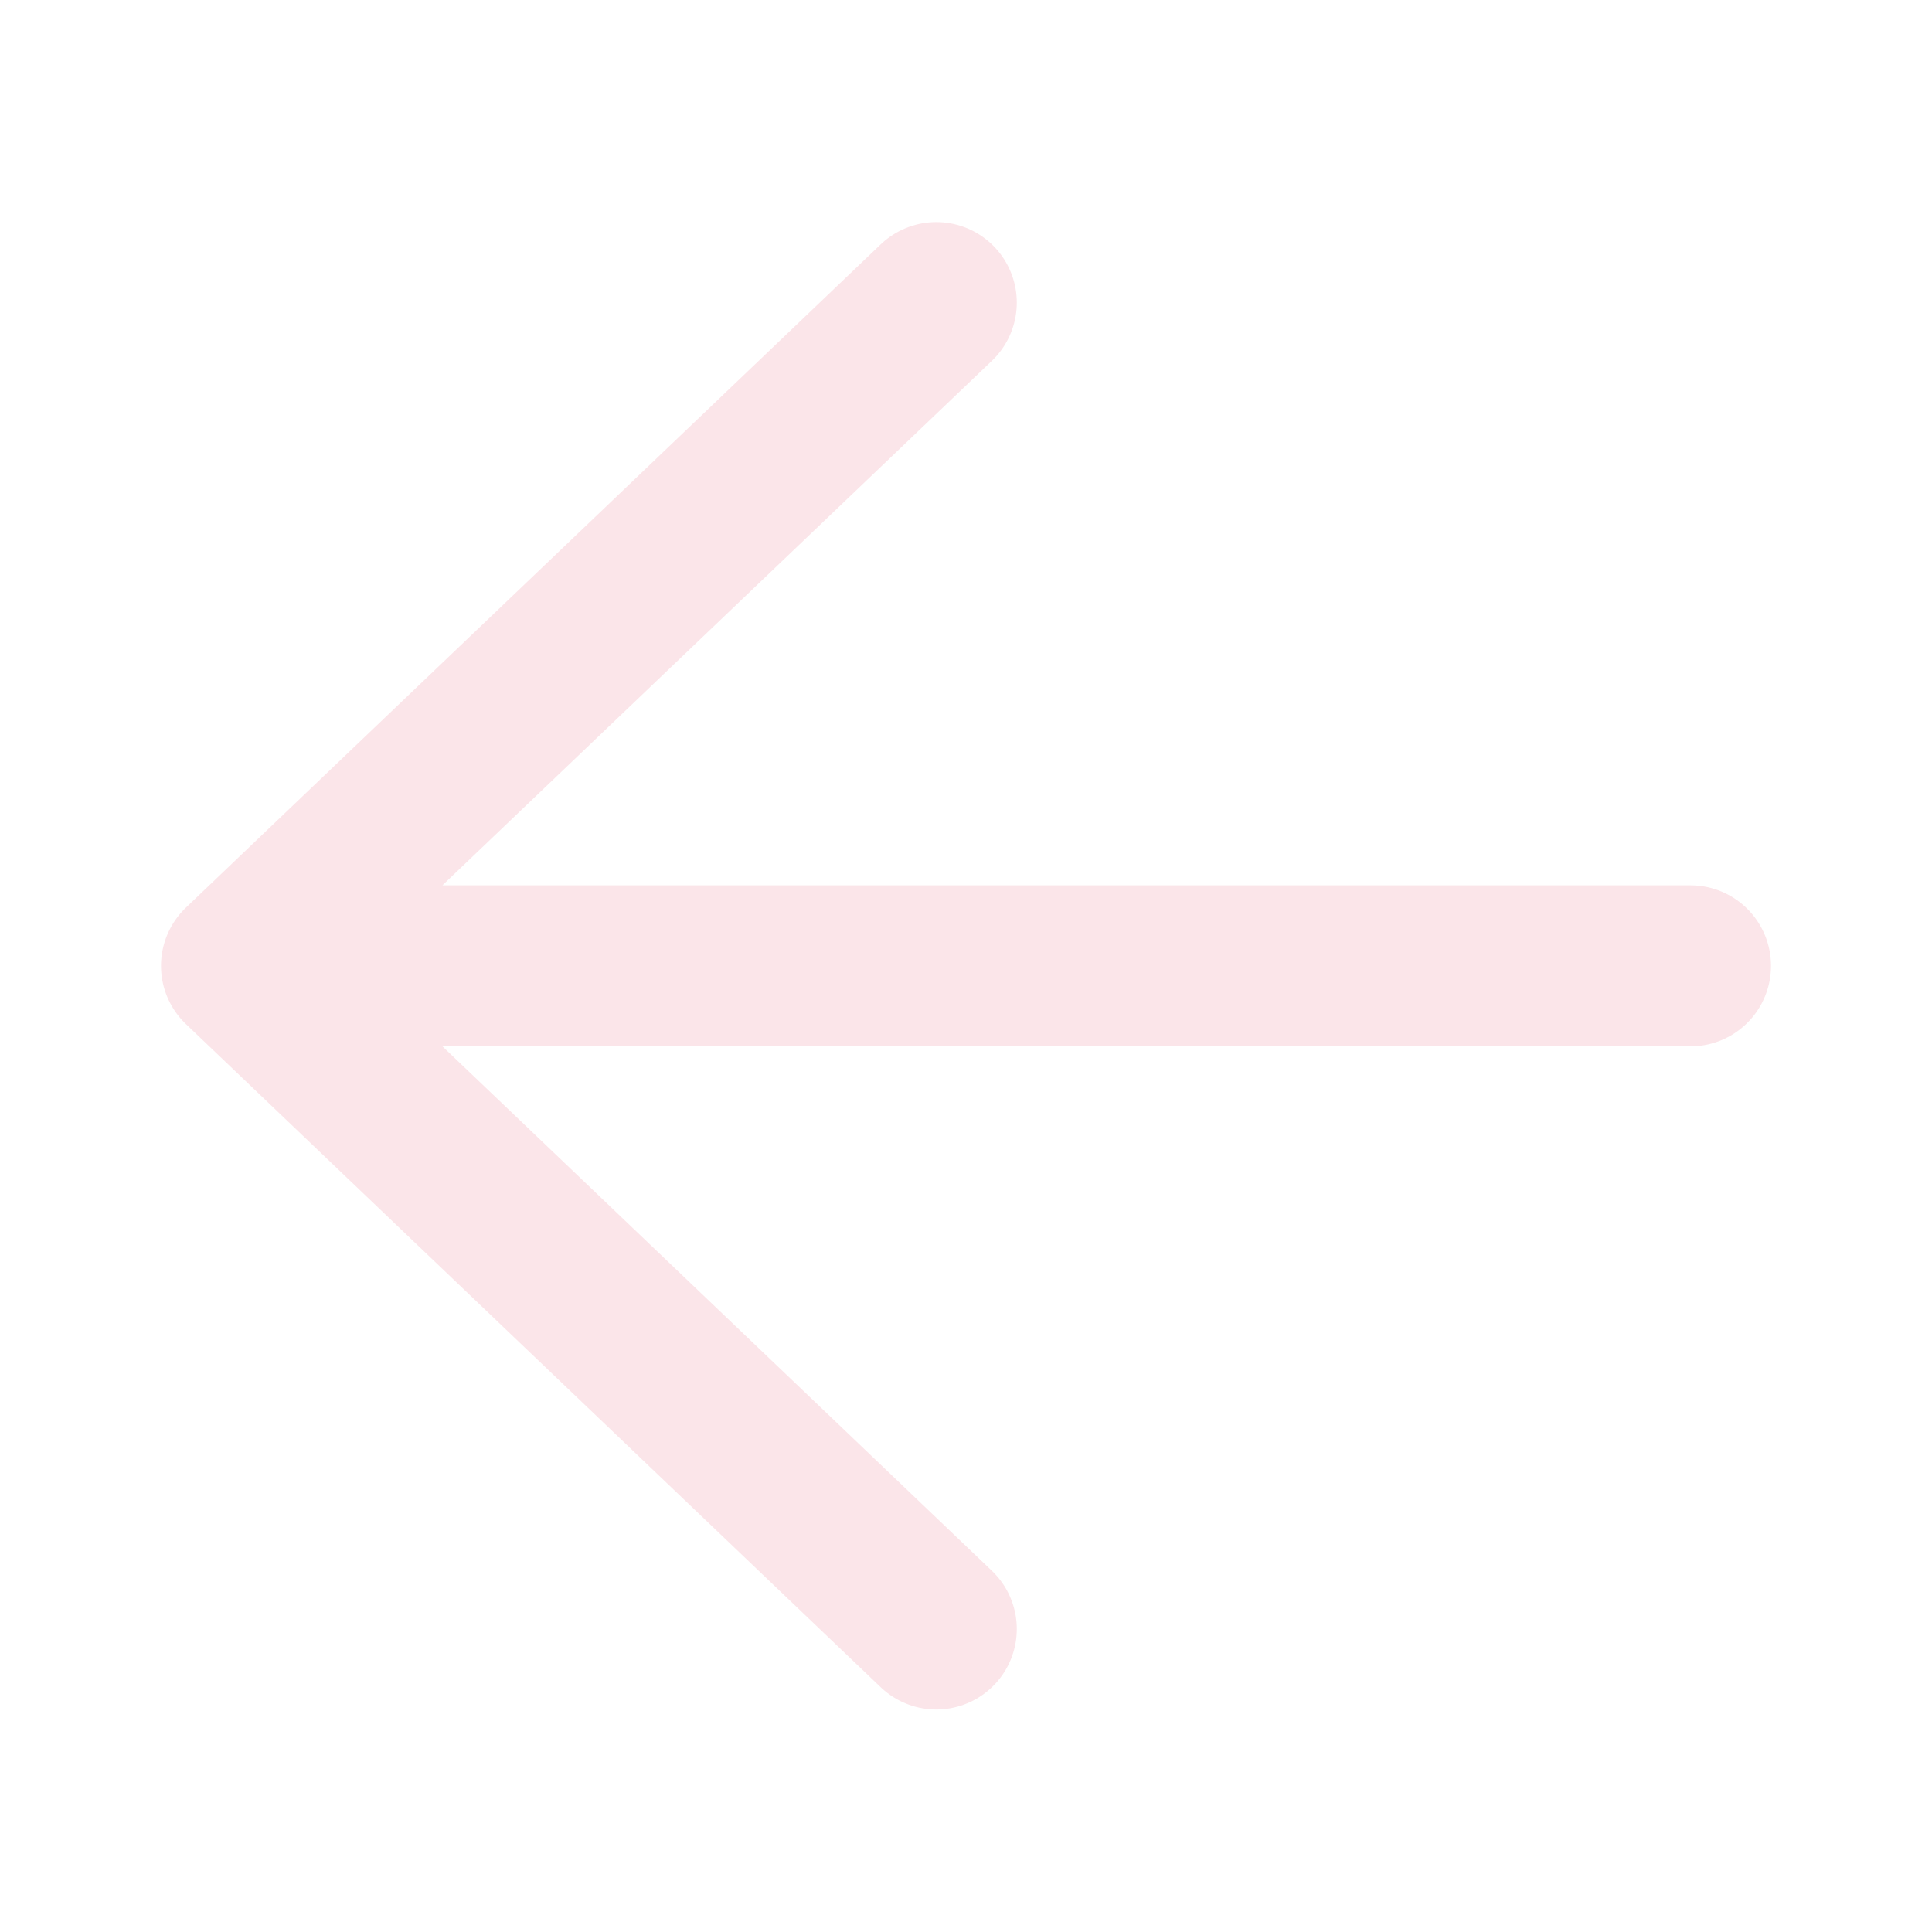
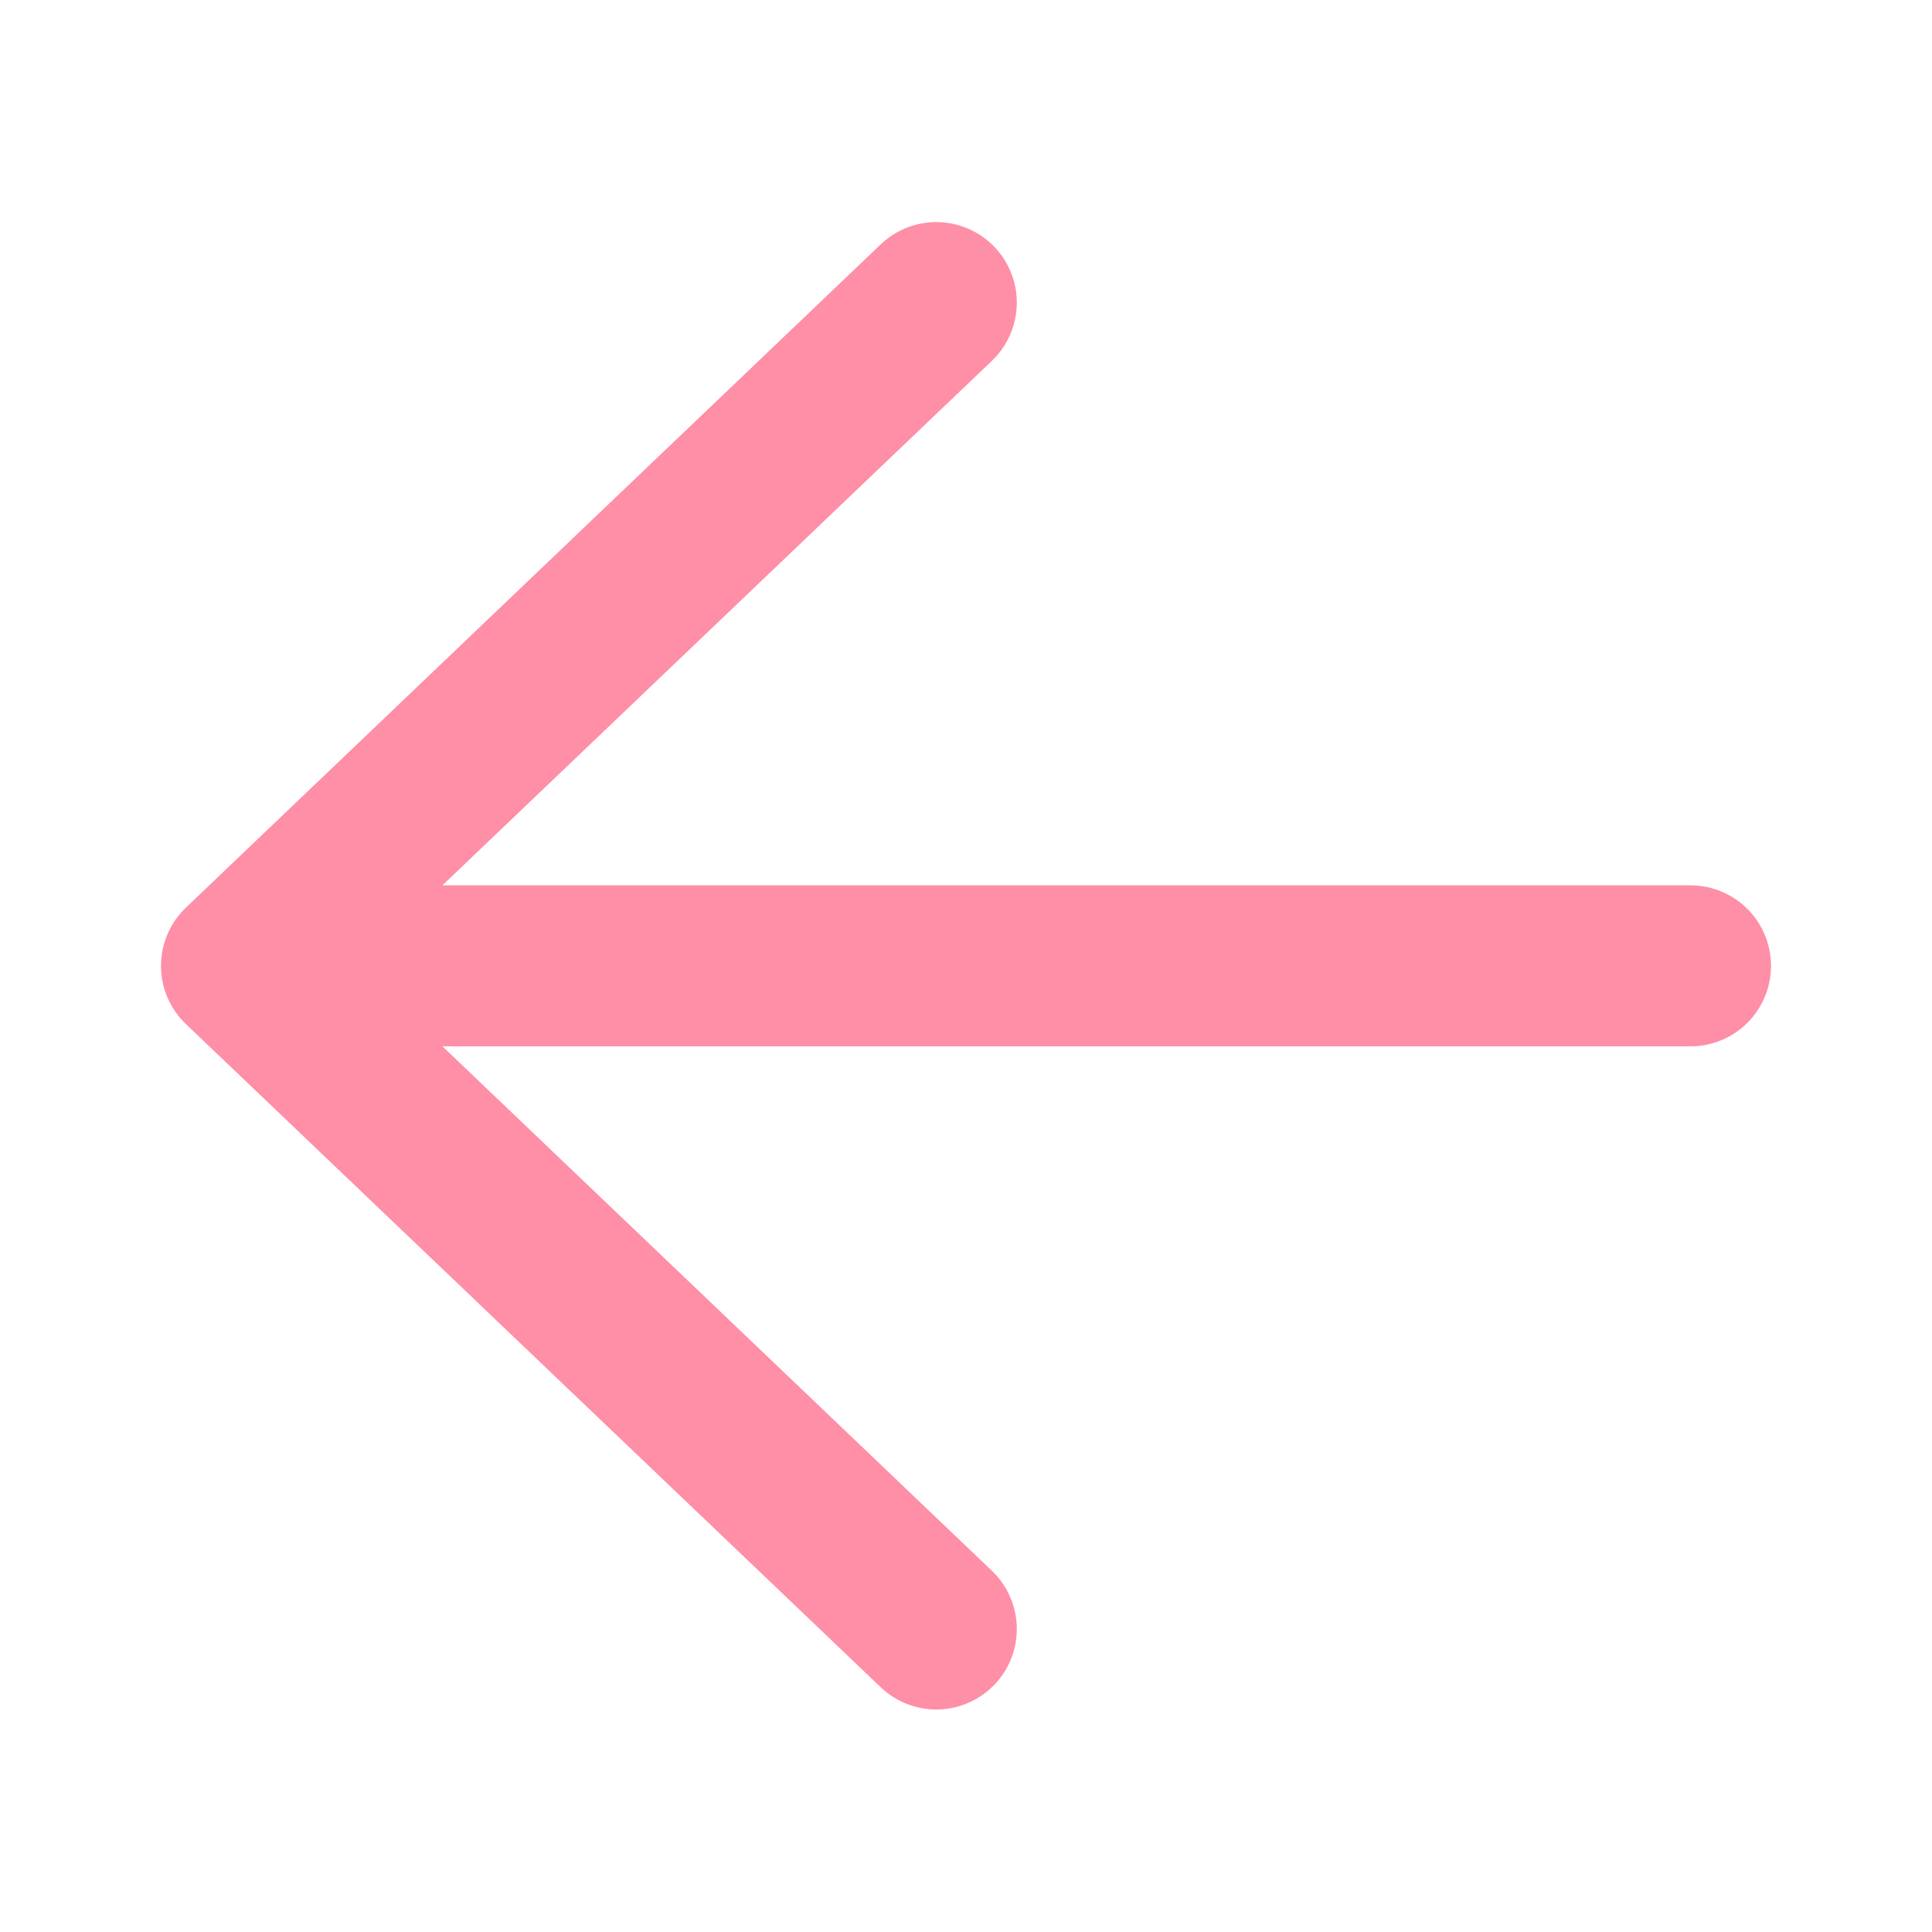
<svg xmlns="http://www.w3.org/2000/svg" width="24" height="24" viewBox="0 0 24 24" fill="none">
-   <path d="M11.631 20.236L3 11.998M3 11.998L11.631 3.759M3 11.998L21 11.998" stroke="#FBE5E9" stroke-width="2" stroke-linecap="round" stroke-linejoin="round" />
+   <path d="M11.631 20.236L3 11.998M3 11.998L11.631 3.759M3 11.998L21 11.998" stroke="#FF8EA7" stroke-width="2" stroke-linecap="round" stroke-linejoin="round" />
</svg>
